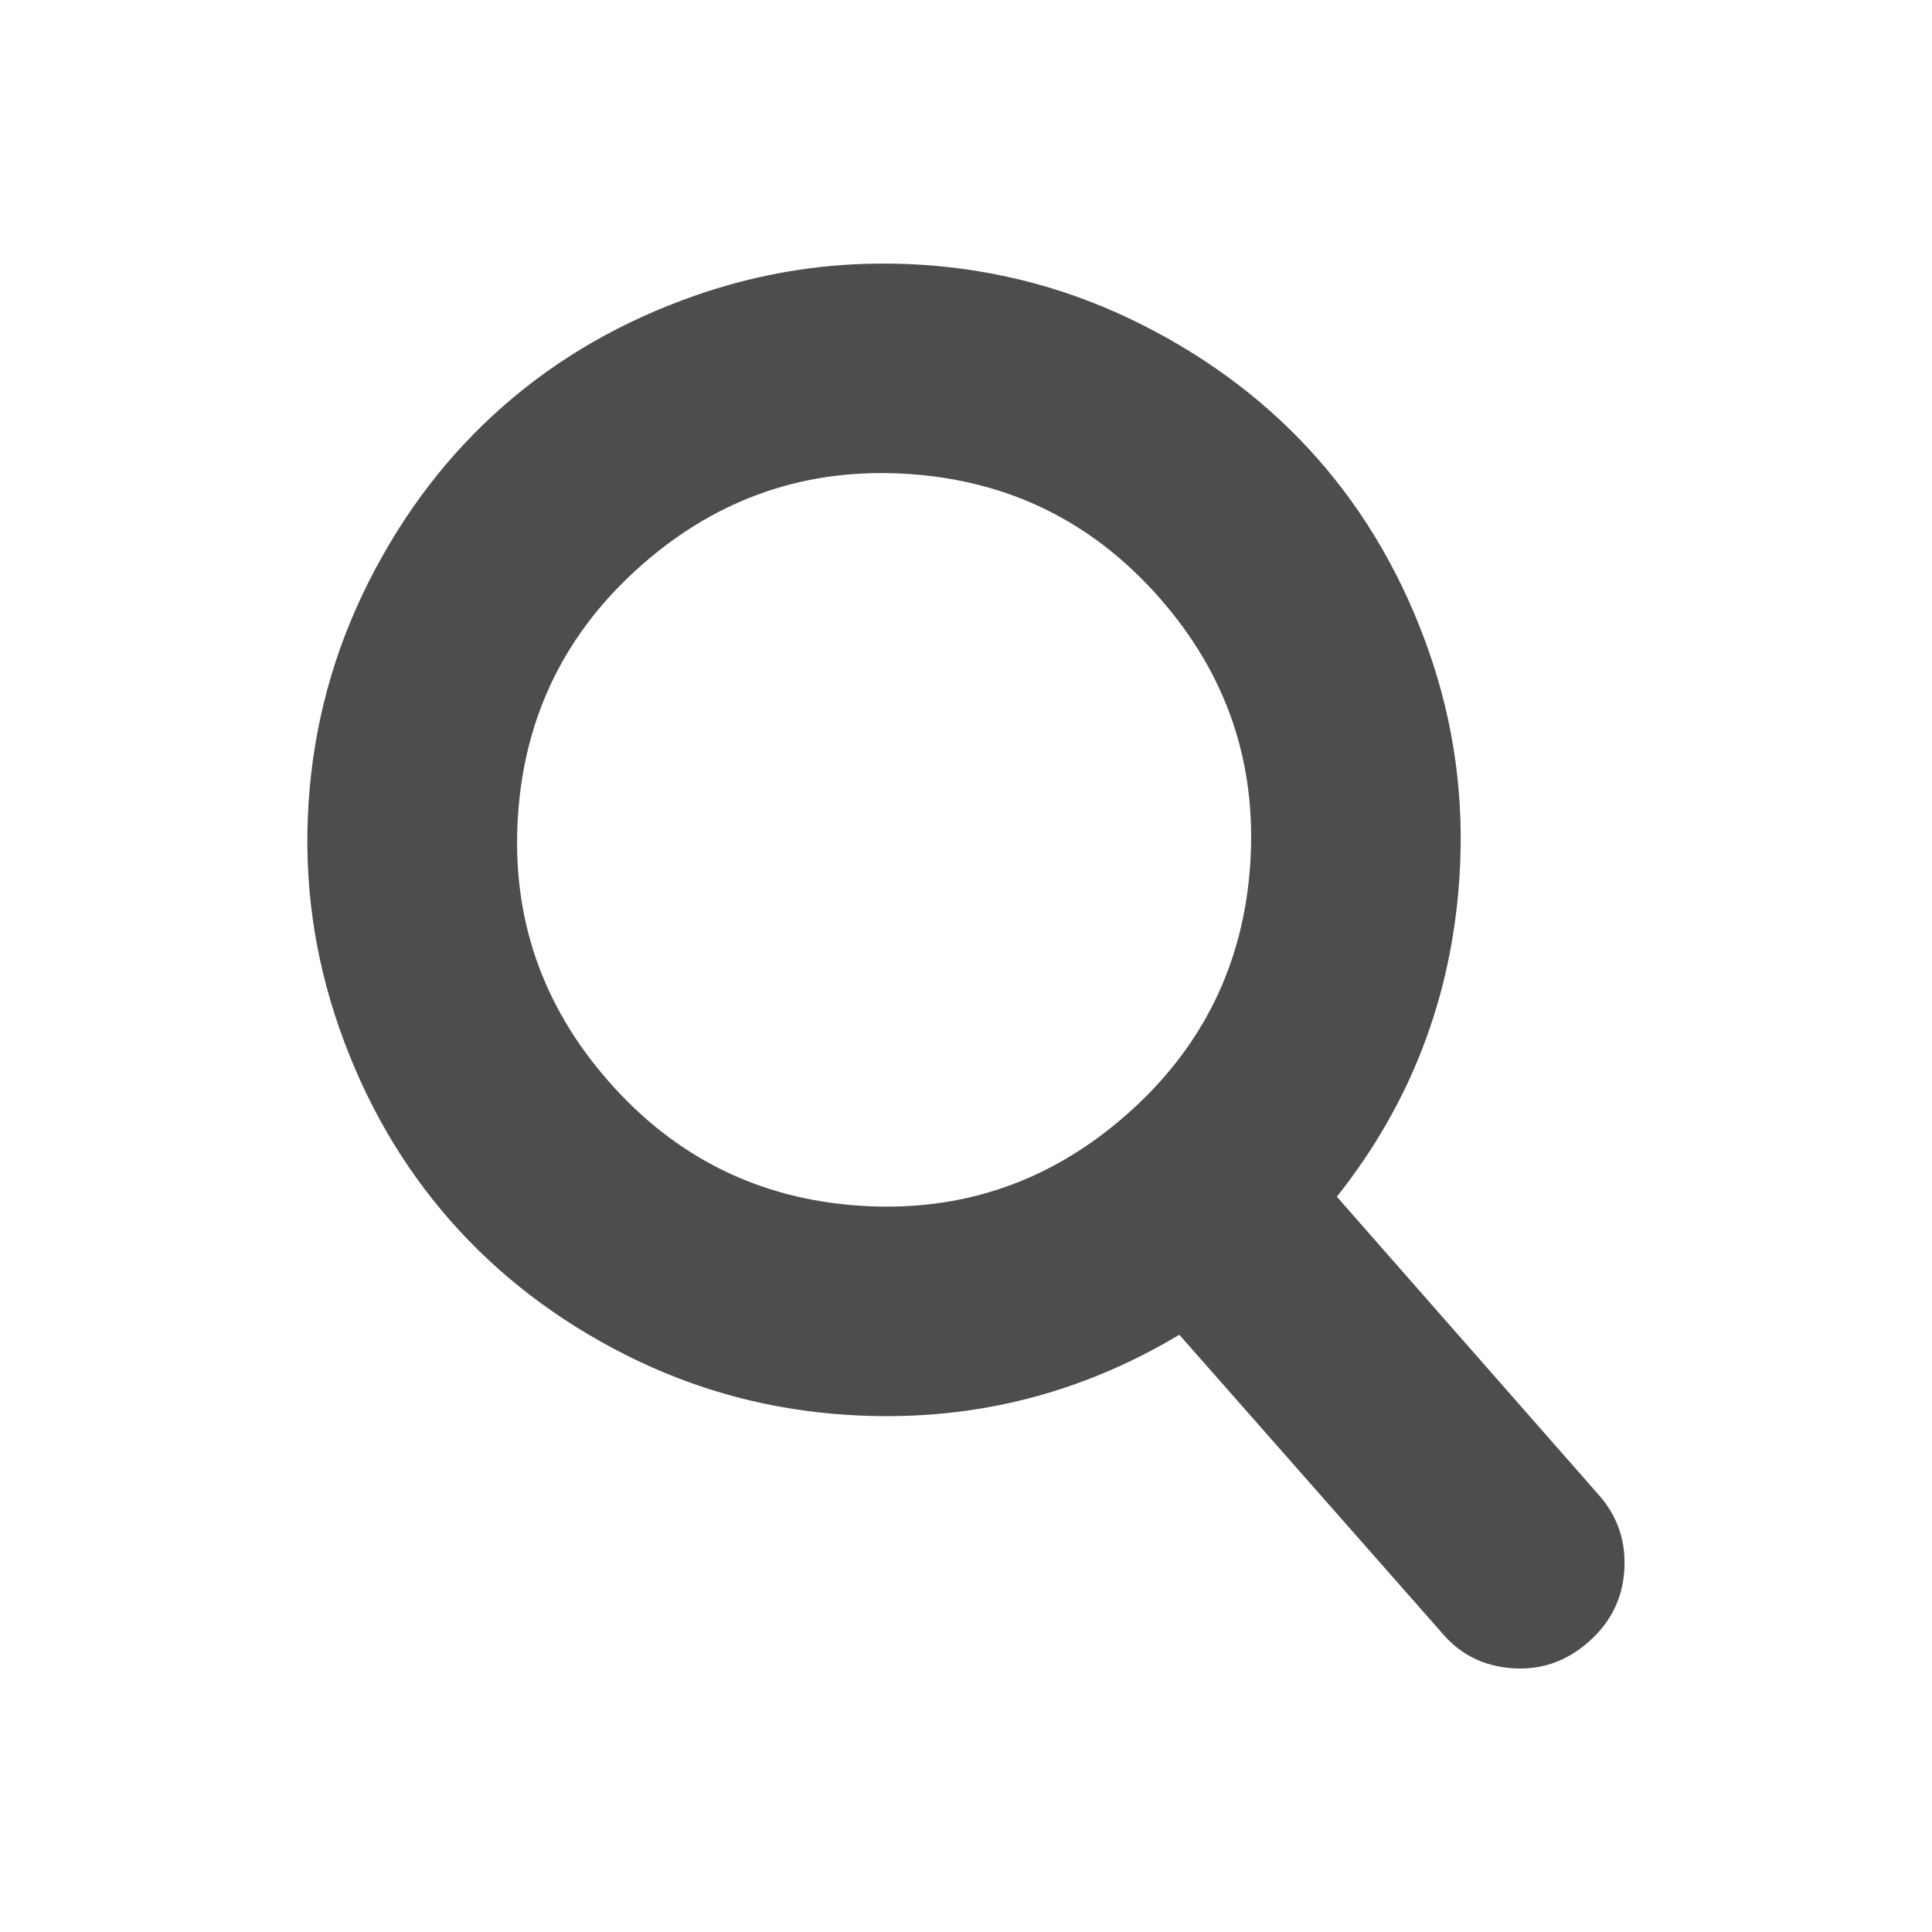
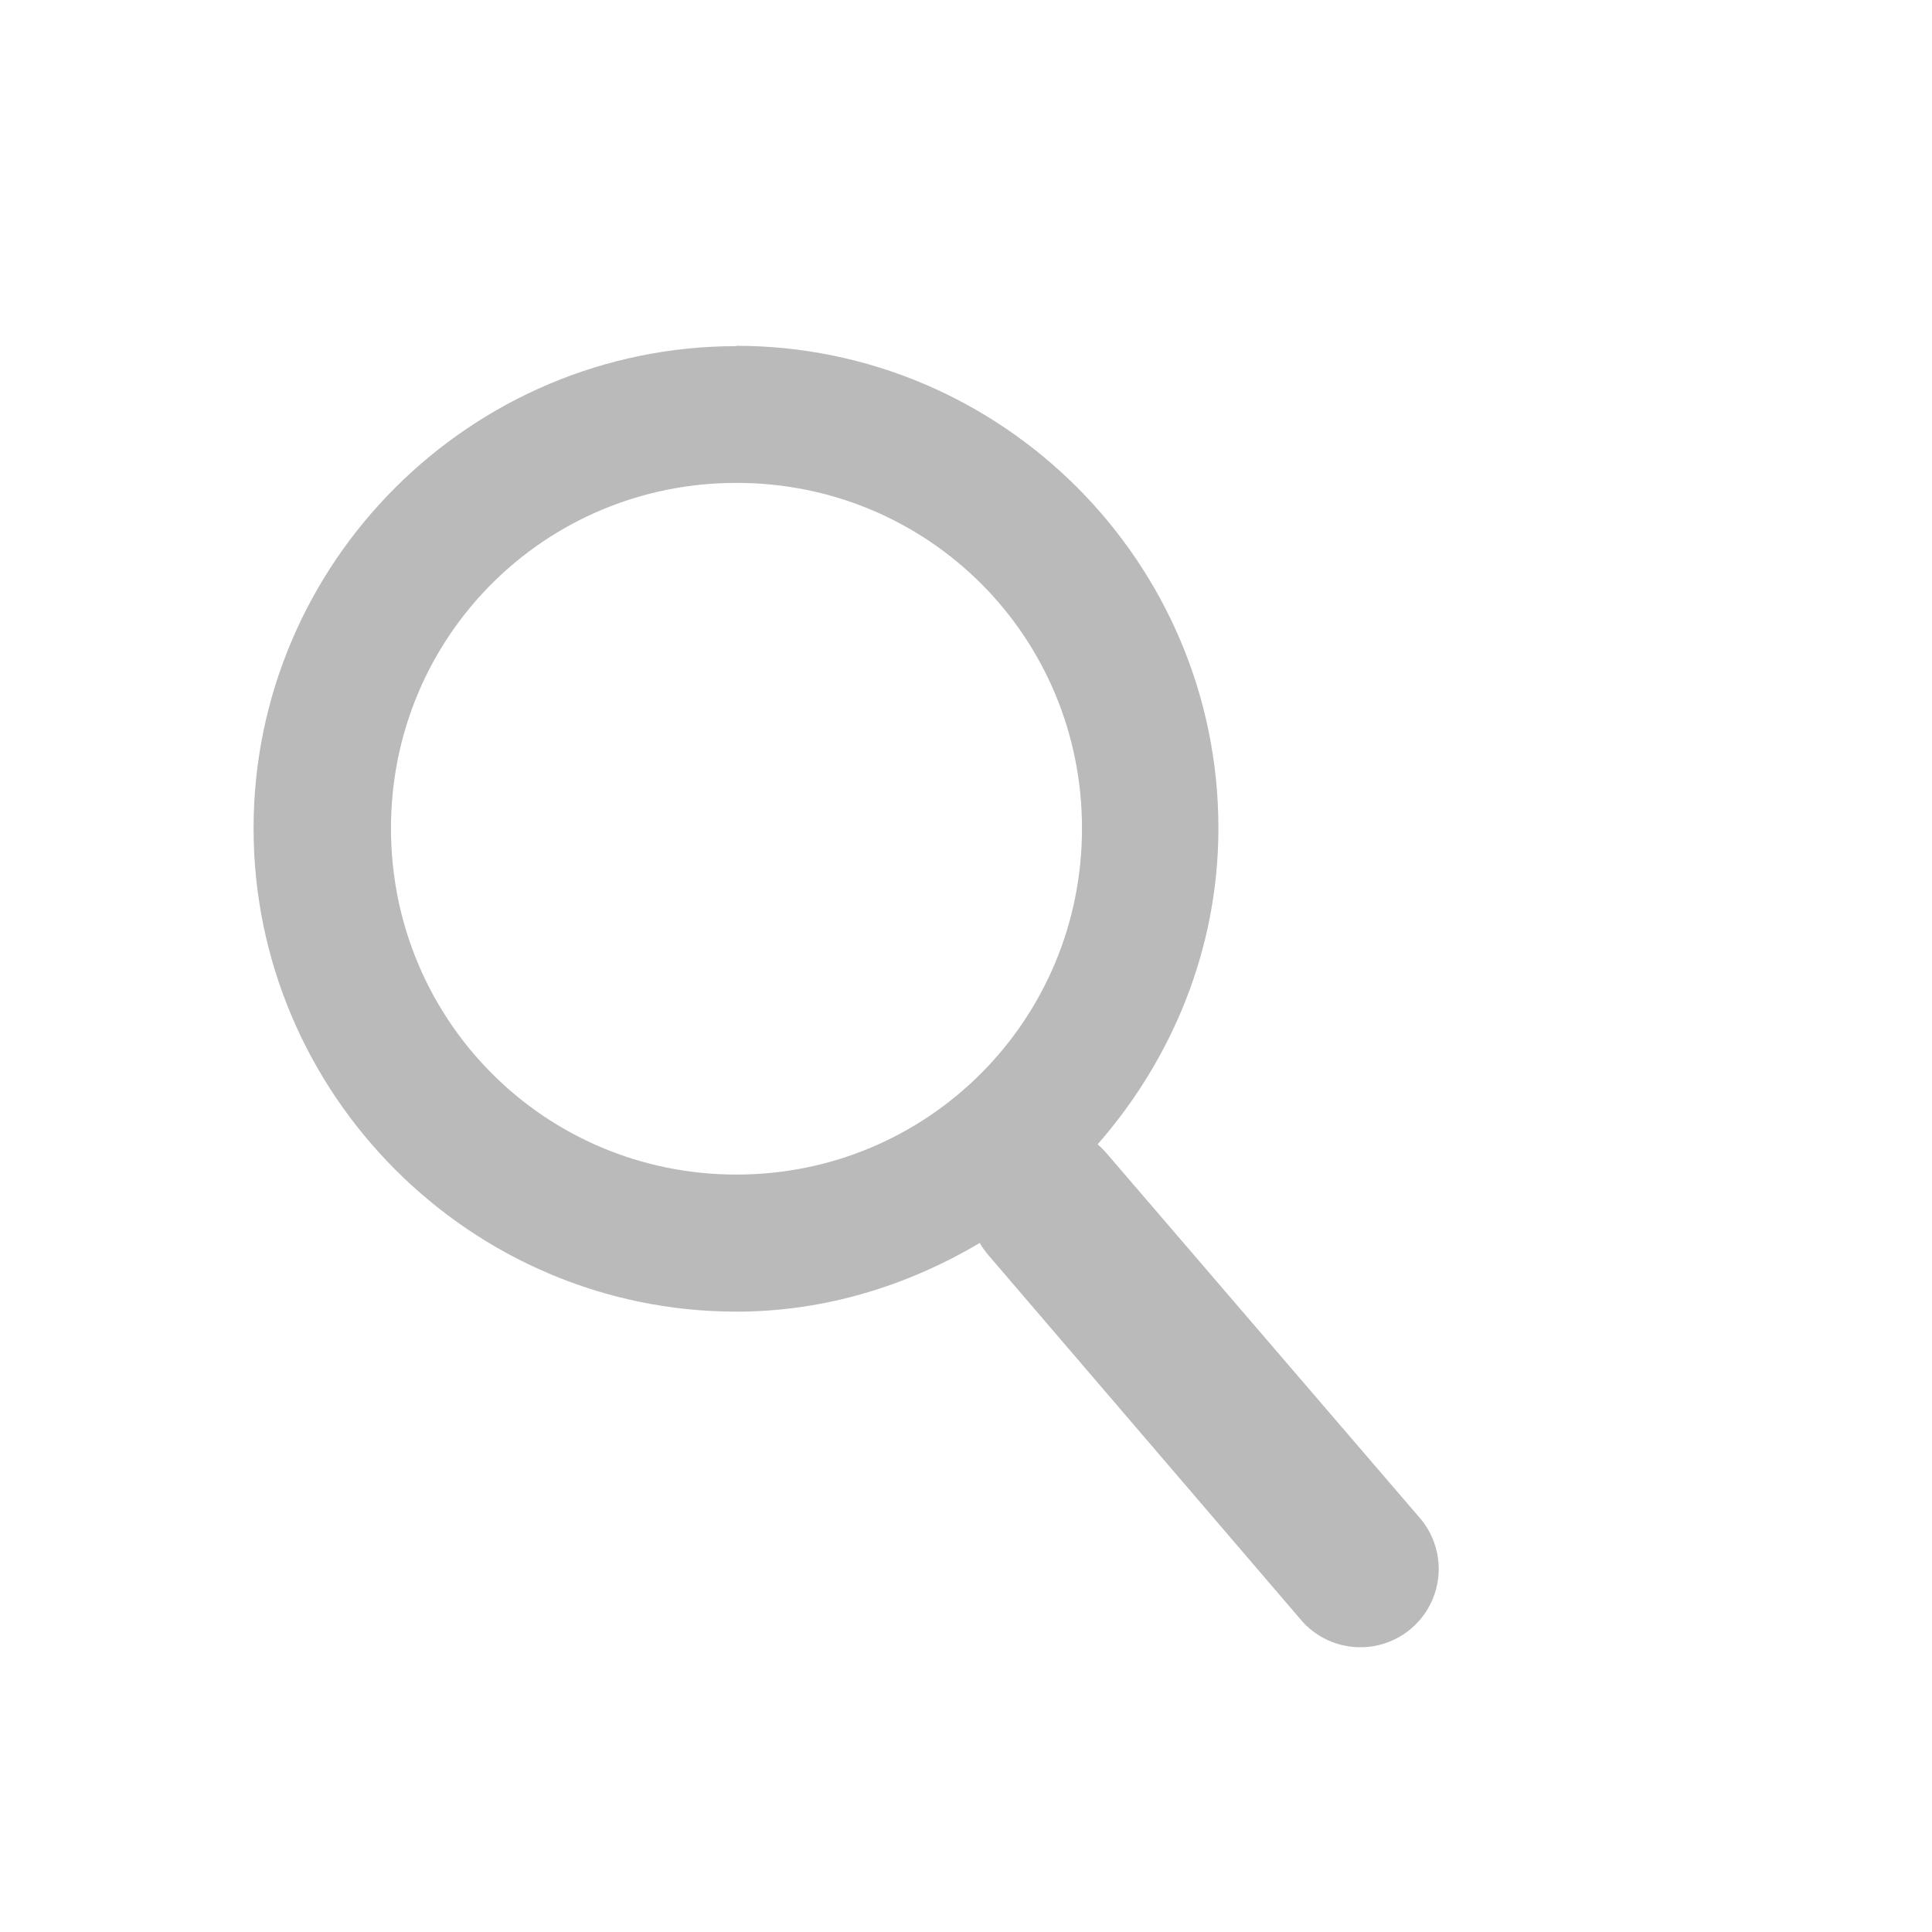
- <svg xmlns="http://www.w3.org/2000/svg" viewBox="0 0 22 22">
-   <defs id="defs3051">
-     <style type="text/css" id="current-color-scheme">
-       .ColorScheme-Text {
-         color:#4d4d4d
-       }
-       </style>
+ <svg xmlns="http://www.w3.org/2000/svg" width="22" height="22" viewBox="0 0 5.821 5.821" version="1.1" id="svg2435">
+   <defs id="defs2429">
+     <clipPath clipPathUnits="userSpaceOnUse" id="clipPath1064">
+       <rect style="opacity:1;fill:#0062fd;fill-opacity:1;stroke:none;stroke-width:0;stroke-linecap:round;stroke-linejoin:round;stroke-miterlimit:4;stroke-dasharray:none;stroke-opacity:1" id="rect1066" width="9.161" height="8.913" x="4.762" y="289.592" rx="0.529" ry="0.529" />
+     </clipPath>
  </defs>
-   <g transform="translate(0,-1030.362)">
-     <path style="fill:currentColor;fill-opacity:1;stroke:none" class="ColorScheme-Text" d="m 9.835,1033.367 c -0.655,0.022 -1.296,0.143 -1.92,0.361 -0.832,0.291 -1.559,0.71 -2.184,1.258 -0.625,0.548 -1.136,1.215 -1.533,2.002 -0.397,0.787 -0.626,1.625 -0.684,2.512 -0.058,0.887 0.06,1.744 0.352,2.576 0.292,0.832 0.712,1.559 1.26,2.183 0.548,0.624 1.215,1.136 2.002,1.533 0.787,0.397 1.624,0.624 2.512,0.681 1.365,0.089 2.628,-0.216 3.789,-0.912 l 2.986,3.39 c 0.208,0.25 0.479,0.386 0.814,0.408 0.323,0.021 0.608,-0.079 0.859,-0.299 0.251,-0.22 0.387,-0.492 0.408,-0.814 0.022,-0.328 -0.074,-0.615 -0.289,-0.859 l -2.984,-3.398 c 0.842,-1.06 1.307,-2.272 1.396,-3.637 0.058,-0.887 -0.058,-1.746 -0.35,-2.578 -0.292,-0.832 -0.712,-1.559 -1.26,-2.183 -0.548,-0.624 -1.217,-1.134 -2.004,-1.531 -0.787,-0.397 -1.624,-0.626 -2.512,-0.683 -0.222,-0.014 -0.442,-0.017 -0.66,-0.01 z m 0.506,2.392 c 1.148,0.075 2.102,0.545 2.865,1.414 0.763,0.869 1.106,1.876 1.031,3.023 -0.075,1.147 -0.547,2.103 -1.416,2.865 -0.869,0.762 -1.877,1.106 -3.025,1.031 -1.148,-0.075 -2.102,-0.547 -2.865,-1.416 -0.763,-0.869 -1.108,-1.876 -1.033,-3.023 0.075,-1.147 0.547,-2.101 1.416,-2.863 0.869,-0.762 1.879,-1.106 3.027,-1.031 z" id="path1074-6" />
+   <g id="layer1" transform="translate(0,-291.1791)">
+     <g id="g4534" transform="rotate(-180,2.711979,293.4943)" />
+     <path style="color:#000000;font-style:normal;font-variant:normal;font-weight:normal;font-stretch:normal;font-size:medium;line-height:normal;font-family:sans-serif;font-variant-ligatures:normal;font-variant-position:normal;font-variant-caps:normal;font-variant-numeric:normal;font-variant-alternates:normal;font-feature-settings:normal;text-indent:0;text-align:start;text-decoration:none;text-decoration-line:none;text-decoration-style:solid;text-decoration-color:#000000;letter-spacing:normal;word-spacing:normal;text-transform:none;writing-mode:lr-tb;direction:ltr;text-orientation:mixed;dominant-baseline:auto;baseline-shift:baseline;text-anchor:start;white-space:normal;shape-padding:0;clip-rule:nonzero;display:inline;overflow:visible;visibility:visible;opacity:0.571;isolation:auto;mix-blend-mode:normal;color-interpolation:sRGB;color-interpolation-filters:linearRGB;solid-color:#000000;solid-opacity:1;vector-effect:none;fill:#000000;fill-opacity:0.475;fill-rule:nonzero;stroke:none;stroke-width:0.413;stroke-linecap:round;stroke-linejoin:round;stroke-miterlimit:4;stroke-dasharray:none;stroke-dashoffset:0;stroke-opacity:1;color-rendering:auto;image-rendering:auto;shape-rendering:auto;text-rendering:auto;enable-background:accumulate" d="m 2.219,292.222 c -0.801,0 -1.455,0.652 -1.455,1.453 0,0.801 0.654,1.456 1.455,1.456 0.268,0 0.517,-0.079 0.733,-0.207 a 0.236,0.236 0 0 0 0.027,0.038 l 0.935,1.091 a 0.236,0.236 0 1 0 0.359,-0.306 l -0.938,-1.092 a 0.236,0.236 0 0 0 -0.028,-0.028 c 0.224,-0.256 0.364,-0.588 0.364,-0.953 0,-0.801 -0.652,-1.453 -1.453,-1.453 z m 0,0.412 c 0.578,0 1.041,0.463 1.041,1.041 0,0.578 -0.464,1.043 -1.041,1.043 -0.578,0 -1.041,-0.465 -1.041,-1.043 0,-0.578 0.463,-1.041 1.041,-1.041 z" id="path4780" />
  </g>
</svg>
